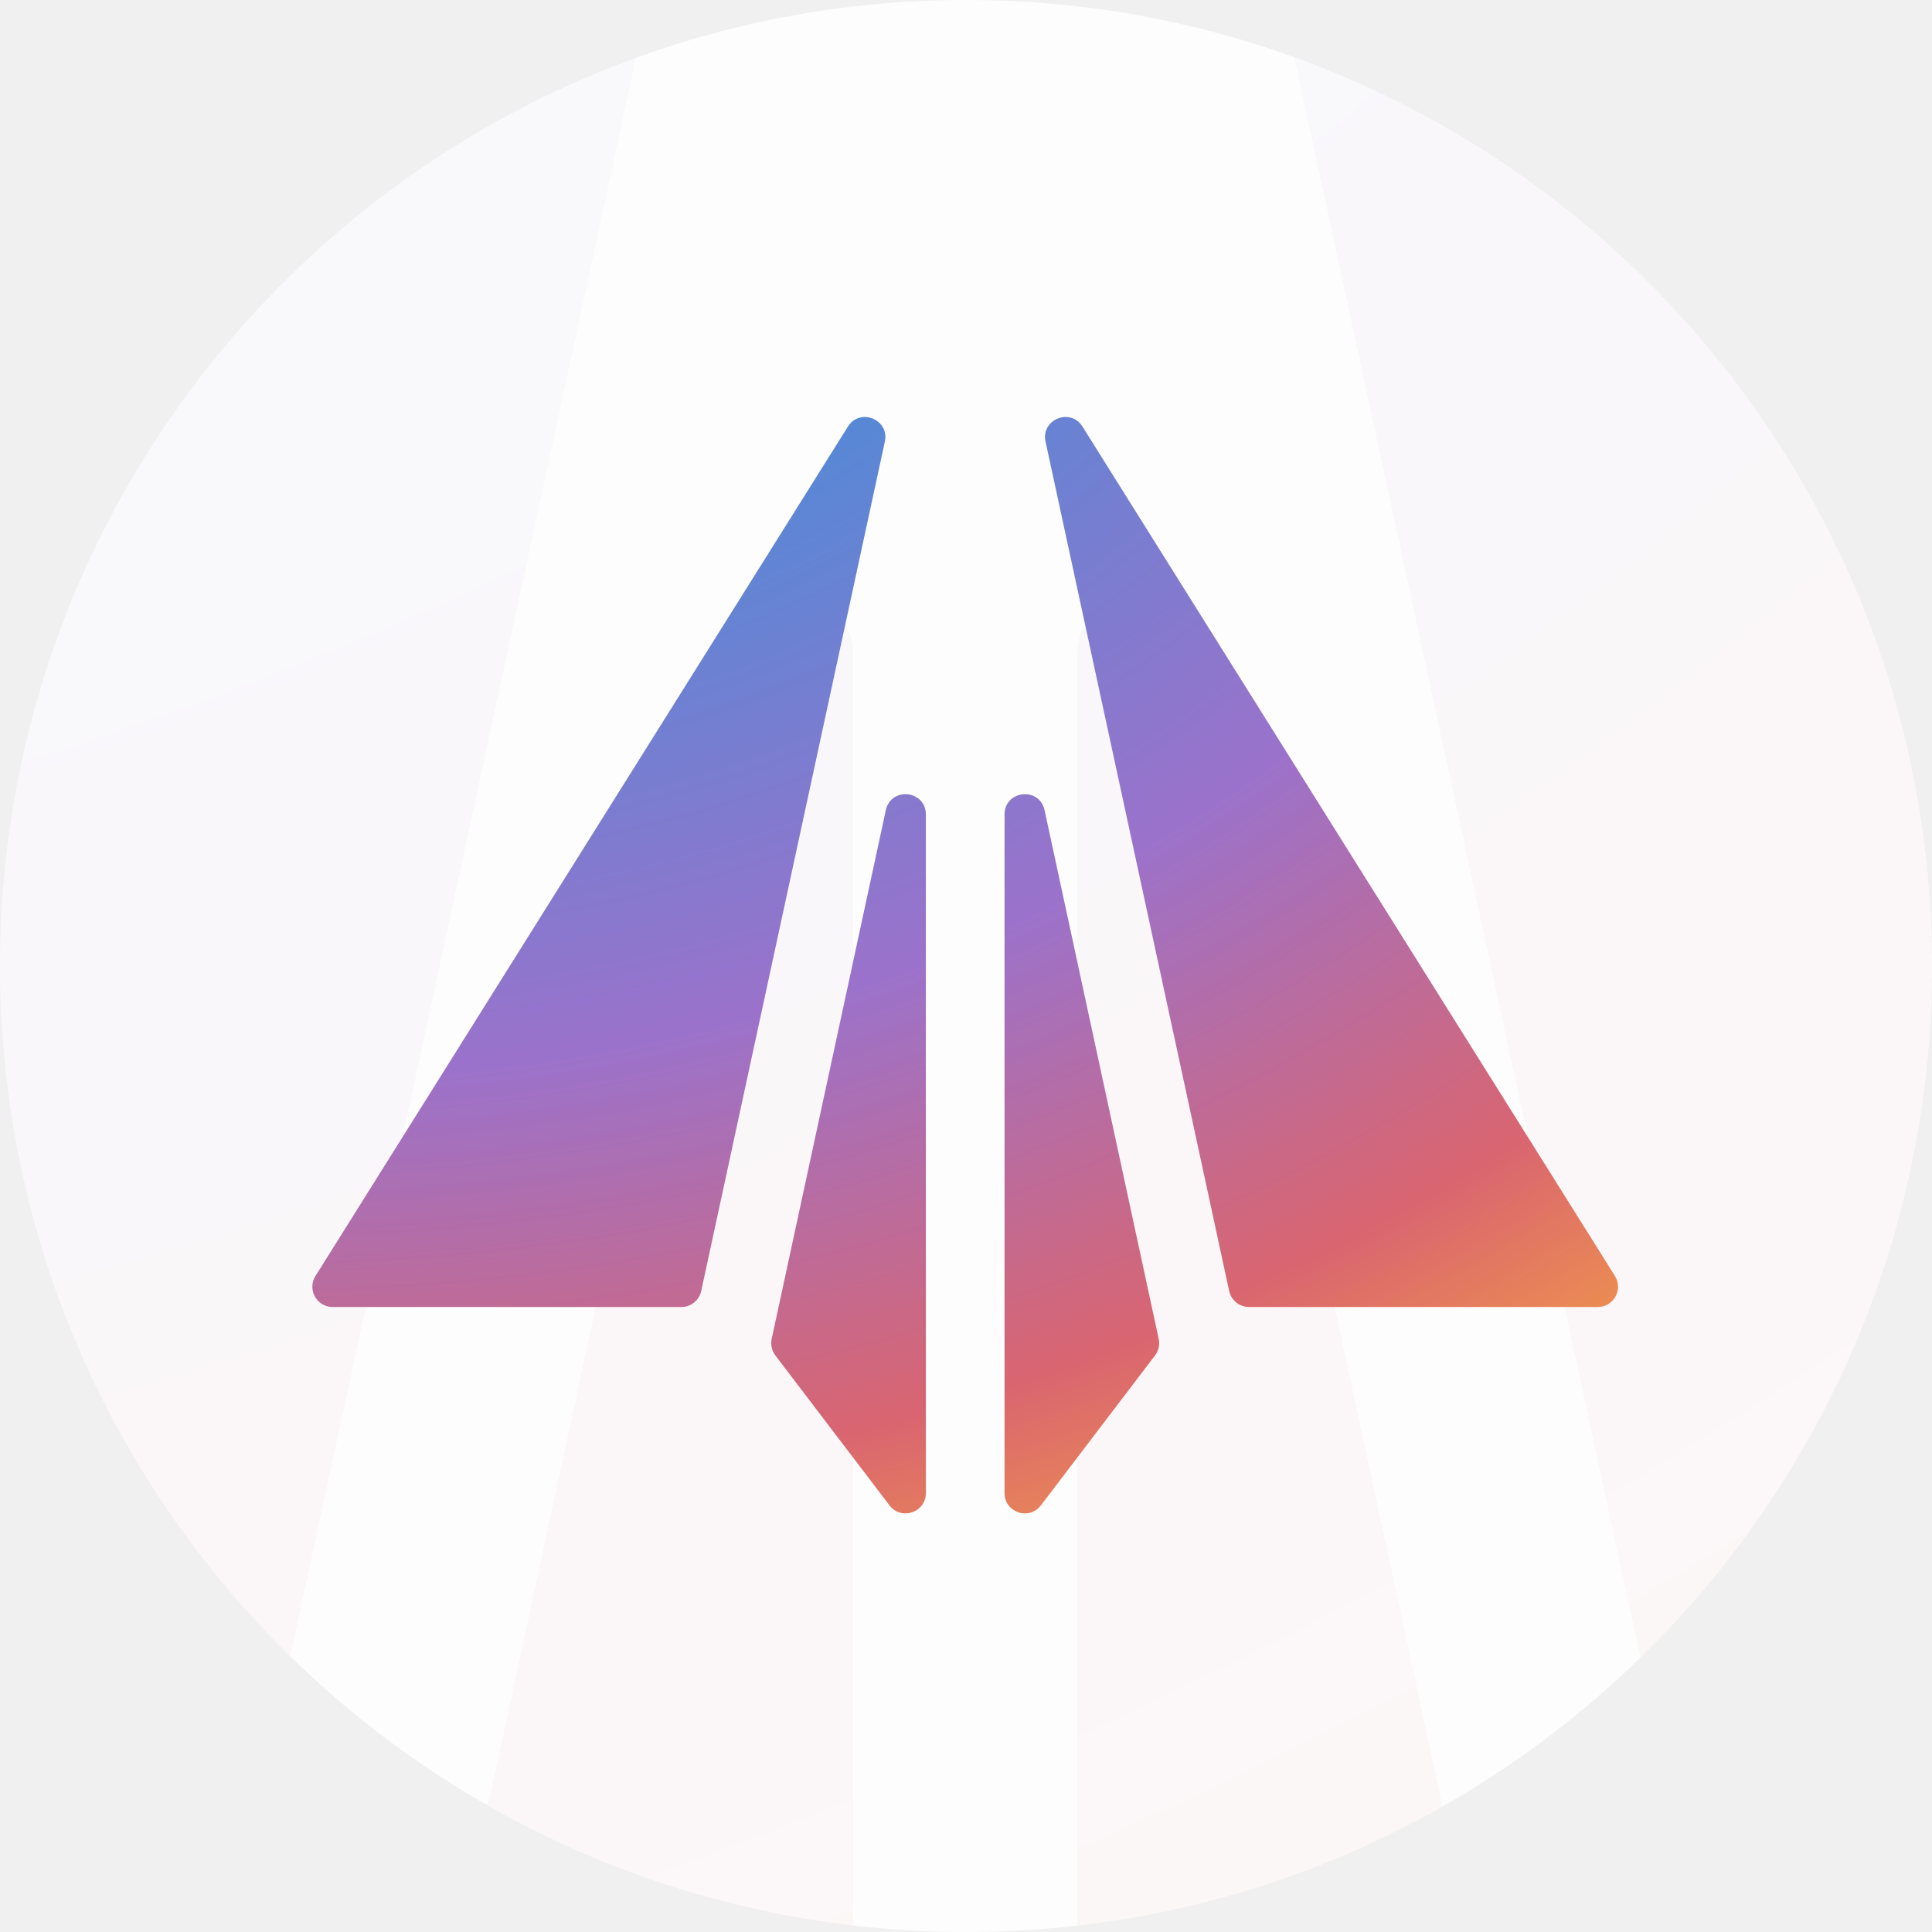
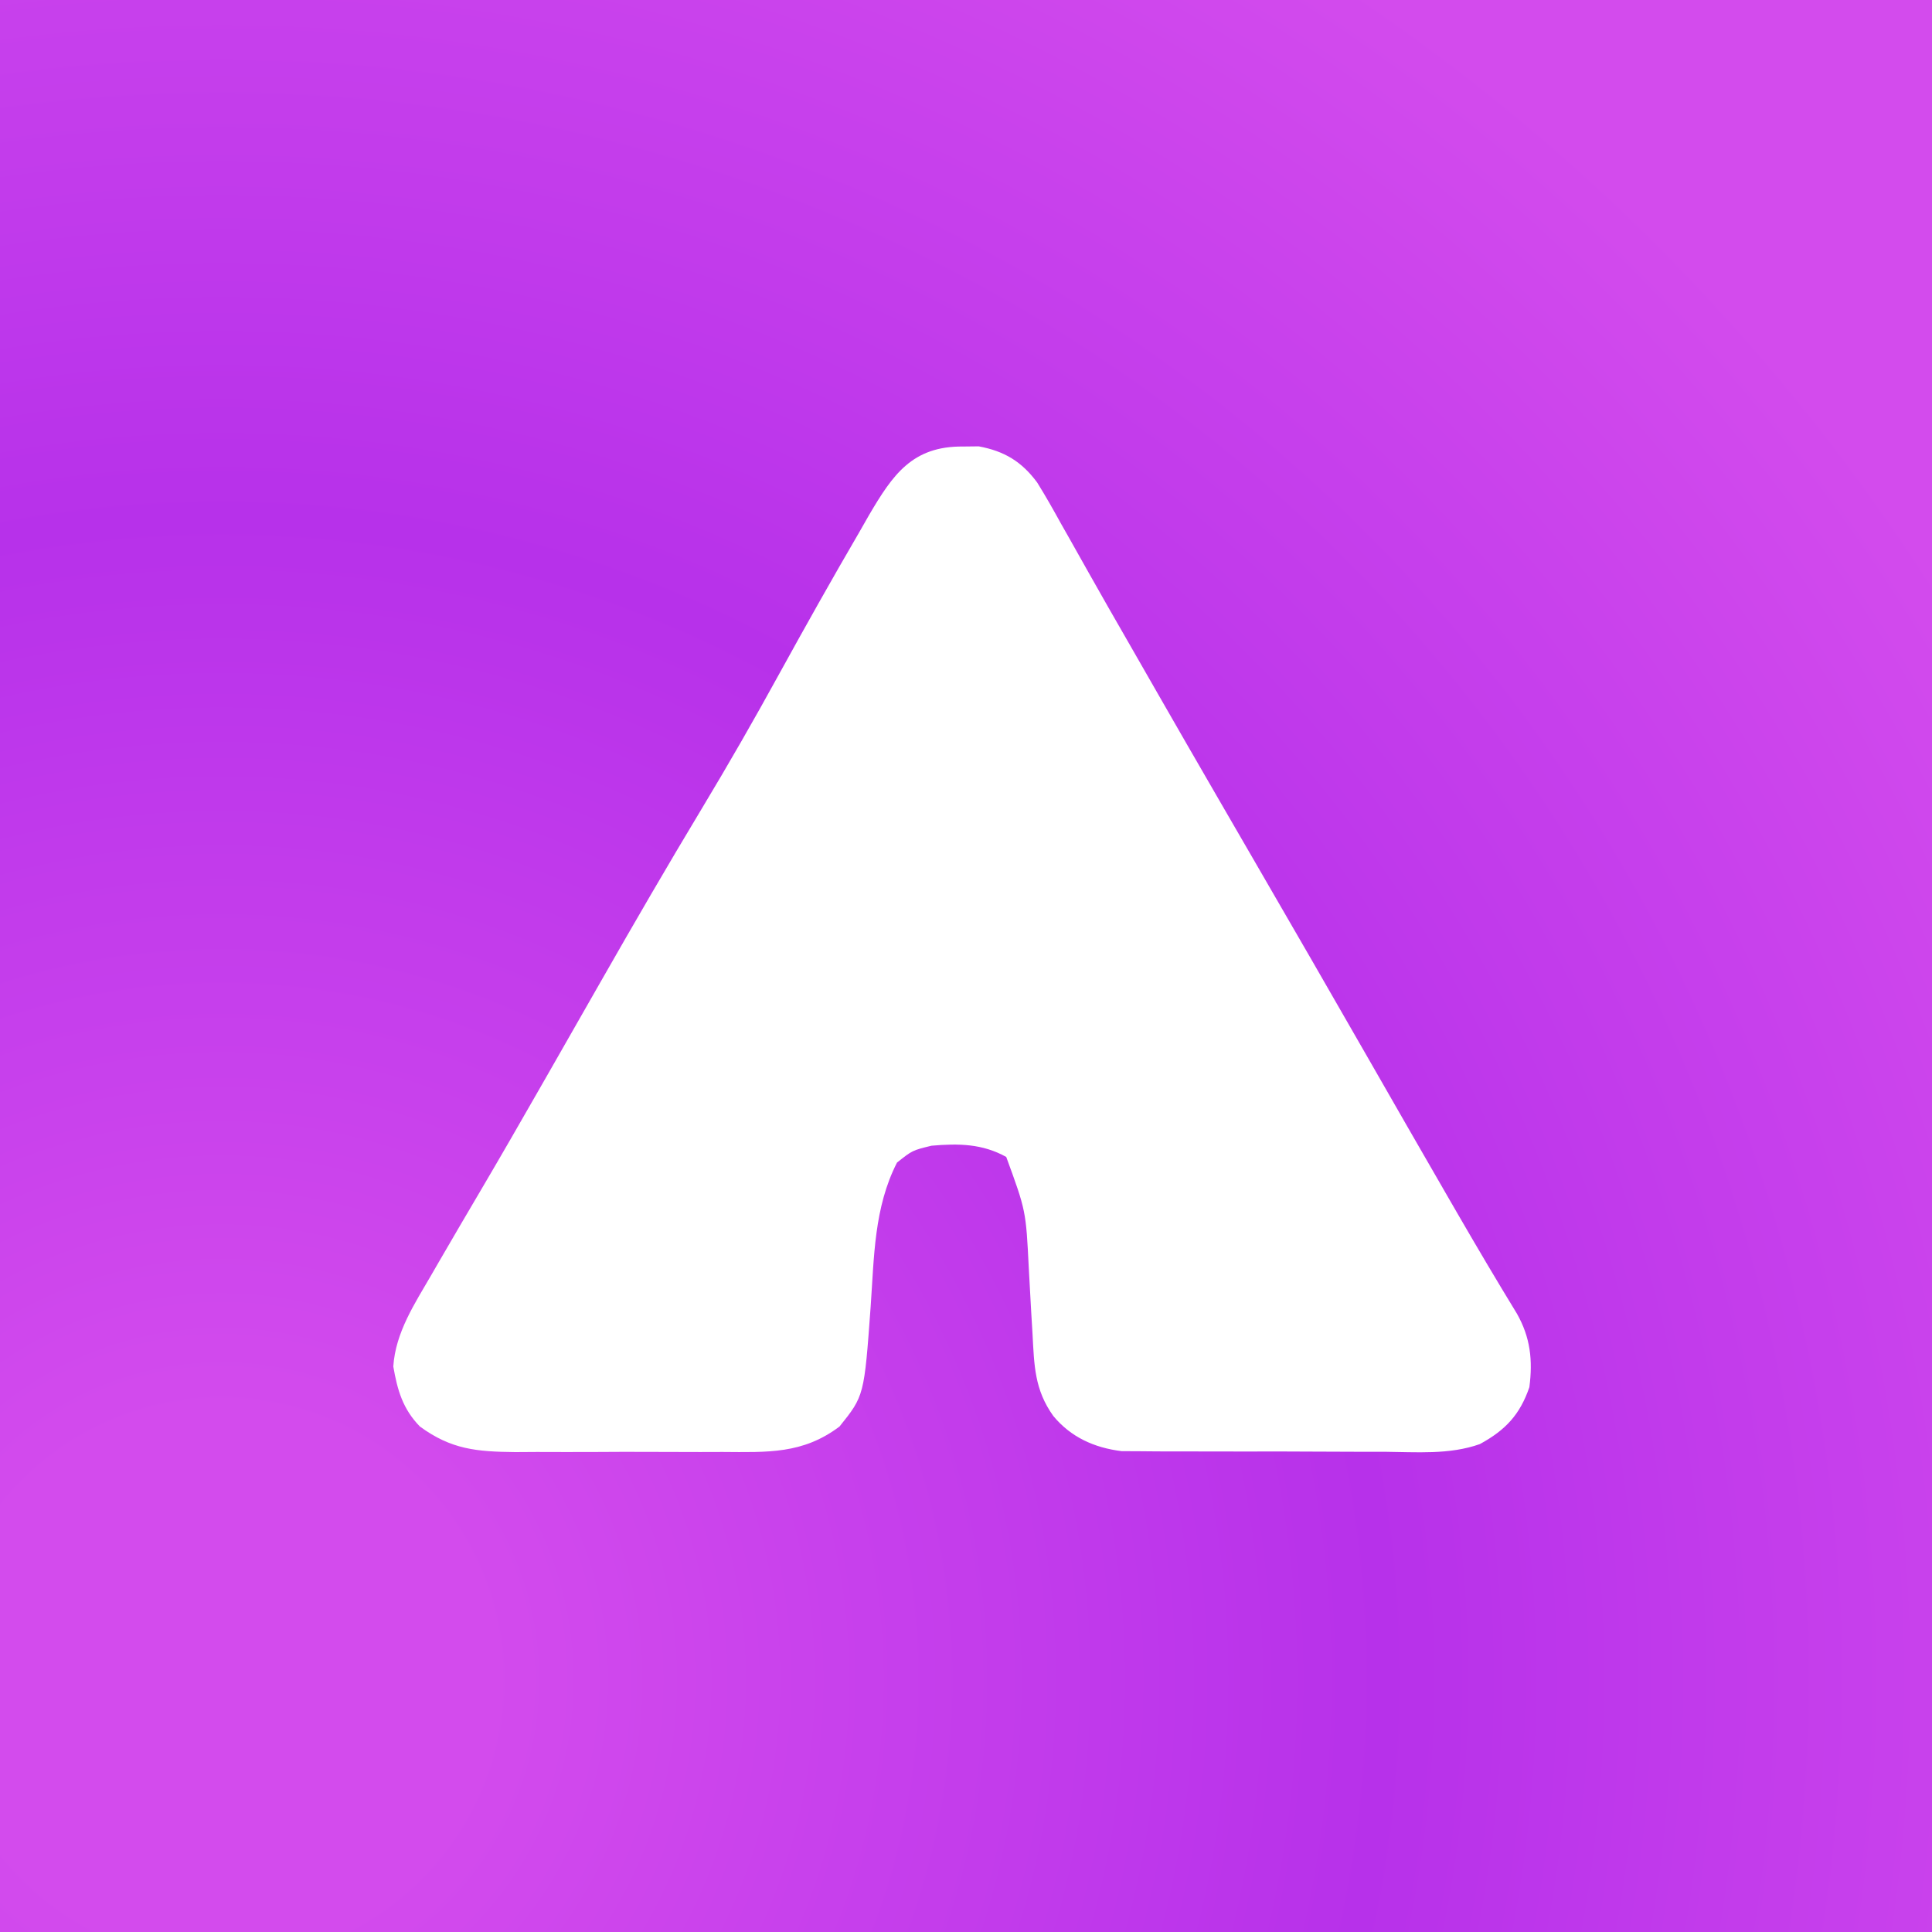
- <svg xmlns="http://www.w3.org/2000/svg" width="1200" height="1200" viewBox="0 0 1200 1200" fill="none">
-   <g clip-path="url(#clip0_1177_56)">
-     <rect width="1200" height="1200" rx="600" fill="#FDFDFD" />
-     <path d="M806.896 -279.064C785.598 -313.026 733.108 -291.661 741.582 -252.479L1066.32 1248.94C1069.88 1265.41 1084.45 1277.16 1101.31 1277.16H1718.15C1746.29 1277.16 1763.42 1246.19 1748.47 1222.35L806.896 -279.064Z" fill="url(#paint0_radial_1177_56)" fill-opacity="0.04" />
-     <path d="M669.079 1606.13C669.079 1640.4 712.592 1655.08 733.354 1627.82L935.184 1362.81C941.526 1354.48 943.905 1343.8 941.696 1333.57L739.866 399.014C730.809 357.077 669.079 363.667 669.079 406.57L669.079 1606.13Z" fill="url(#paint1_radial_1177_56)" fill-opacity="0.04" />
-     <path d="M392.104 -279.064C413.403 -313.026 465.892 -291.661 457.418 -252.479L132.68 1248.94C129.117 1265.41 114.546 1277.16 97.692 1277.16H-519.146C-547.286 1277.16 -564.423 1246.19 -549.473 1222.35L392.104 -279.064Z" fill="url(#paint2_radial_1177_56)" fill-opacity="0.04" />
-     <path d="M529.921 1606.13C529.921 1640.4 486.408 1655.08 465.646 1627.82L263.816 1362.81C257.474 1354.48 255.095 1343.8 257.304 1333.57L459.134 399.014C468.191 357.077 529.921 363.667 529.921 406.57V1606.13Z" fill="url(#paint3_radial_1177_56)" fill-opacity="0.04" />
-     <path d="M672.345 264.951C664.864 253.017 646.428 260.525 649.404 274.293L763.463 801.88C764.715 807.668 769.833 811.799 775.752 811.799H992.407C1002.29 811.799 1008.31 800.915 1003.06 792.538L672.345 264.951Z" fill="url(#paint4_radial_1177_56)" />
-     <path d="M623.939 927.397C623.939 939.438 639.222 944.597 646.514 935.018L717.404 841.895C719.631 838.969 720.467 835.214 719.691 831.618L648.801 503.223C645.62 488.487 623.939 490.802 623.939 505.878L623.939 927.397Z" fill="url(#paint5_radial_1177_56)" />
-     <path d="M526.655 264.951C534.136 253.017 552.572 260.525 549.596 274.293L435.537 801.88C434.285 807.668 429.167 811.799 423.248 811.799H206.593C196.709 811.799 190.69 800.915 195.941 792.538L526.655 264.951Z" fill="url(#paint6_radial_1177_56)" />
-     <path d="M575.061 927.397C575.061 939.438 559.778 944.597 552.486 935.018L481.596 841.895C479.369 838.969 478.533 835.214 479.309 831.618L550.199 503.223C553.38 488.487 575.061 490.802 575.061 505.878V927.397Z" fill="url(#paint7_radial_1177_56)" />
+ <svg xmlns="http://www.w3.org/2000/svg" width="512" height="512" viewBox="0 0 512 512" fill="none">
+   <g clip-path="url(#clip0_21_22)">
+     <rect width="512" height="512" fill="url(#paint0_radial_21_22)" />
+     <path d="M255.238 118.334C257.288 118.311 257.288 118.311 259.38 118.287C266.181 119.557 270.745 122.318 274.85 127.85C277.068 131.412 279.118 135.031 281.137 138.705C281.914 140.075 282.69 141.445 283.491 142.856C285.159 145.8 286.818 148.749 288.469 151.702C291.91 157.839 295.419 163.939 298.927 170.04C301.632 174.745 304.329 179.456 307.023 184.167C312.112 193.056 317.232 201.928 322.365 210.793C323.177 212.196 323.989 213.598 324.825 215.043C327.274 219.27 329.723 223.496 332.172 227.723C342.366 245.313 352.539 262.915 362.641 280.557C369.697 292.878 376.768 305.191 383.874 317.485C384.695 318.906 385.516 320.327 386.363 321.791C391.477 330.621 396.661 339.402 401.988 348.111C405.581 354.429 406.23 360.535 405.297 367.621C402.832 374.815 399.038 378.972 392.169 382.703C384.106 385.566 375.299 384.806 366.824 384.731C364.709 384.731 362.595 384.733 360.48 384.737C356.063 384.739 351.648 384.721 347.231 384.687C341.588 384.644 335.946 384.648 330.302 384.667C325.941 384.678 321.579 384.666 317.218 384.648C315.138 384.641 313.058 384.64 310.977 384.646C308.065 384.651 305.153 384.623 302.241 384.594C300.589 384.586 298.936 384.577 297.234 384.569C289.986 383.674 283.773 380.853 279.137 375.249C274.137 368.27 274.077 361.828 273.627 353.459C273.515 351.596 273.403 349.733 273.287 347.814C273.063 343.927 272.848 340.04 272.645 336.152C271.889 320.865 271.889 320.865 266.664 306.602C260.329 303.085 254.041 302.999 246.859 303.625C241.781 304.865 241.781 304.865 237.719 308.09C231.621 319.975 231.657 333.141 230.739 346.177C229.019 369.891 229.019 369.891 222.484 378.039C212.773 385.366 203.426 384.859 191.492 384.783C188.56 384.791 188.56 384.791 185.569 384.8C181.445 384.809 177.323 384.796 173.2 384.768C167.939 384.734 162.68 384.754 157.419 384.79C152.368 384.816 147.317 384.798 142.266 384.783C140.388 384.795 138.511 384.807 136.576 384.819C126.296 384.71 119.595 384.127 111.273 378.039C106.737 373.374 105.315 368.404 104.228 362.133C104.822 353.109 109.854 345.555 114.32 337.855C114.942 336.779 115.563 335.703 116.204 334.594C119.947 328.132 123.726 321.692 127.519 315.258C132.774 306.333 137.933 297.357 143.075 288.37C143.966 286.815 144.856 285.26 145.774 283.657C150.282 275.782 154.781 267.901 159.274 260.017C168.033 244.664 176.893 229.385 186.017 214.235C193.092 202.484 199.898 190.626 206.488 178.609C213.428 166.006 220.464 153.463 227.721 141.03C228.585 139.515 229.449 137.999 230.34 136.438C236.541 125.925 241.707 118.182 255.238 118.334Z" fill="white" />
  </g>
  <defs>
-     <radialGradient id="paint0_radial_1177_56" cx="0" cy="0" r="1" gradientTransform="matrix(755.281 3220.39 -3836.69 634.576 -633.706 -1346.76)" gradientUnits="userSpaceOnUse">
-       <stop stop-color="#1BA1E3" />
-       <stop offset="0" stop-color="#1BA1E3" />
-       <stop offset="0.3" stop-color="#5489D6" />
-       <stop offset="0.546" stop-color="#9B72CB" />
-       <stop offset="0.825" stop-color="#D96570" />
-       <stop offset="1" stop-color="#F49C46" />
+     <radialGradient id="paint0_radial_21_22" cx="0" cy="0" r="1" gradientUnits="userSpaceOnUse" gradientTransform="translate(60.5 440) rotate(-42.831) scale(532.479)">
+       <stop offset="0.13" stop-color="#D34BED" />
+       <stop offset="0.568" stop-color="#B731EA" />
+       <stop offset="1" stop-color="#D34BED" />
    </radialGradient>
-     <radialGradient id="paint1_radial_1177_56" cx="0" cy="0" r="1" gradientTransform="matrix(755.281 3220.39 -3836.69 634.576 -633.706 -1346.76)" gradientUnits="userSpaceOnUse">
-       <stop stop-color="#1BA1E3" />
-       <stop offset="0" stop-color="#1BA1E3" />
-       <stop offset="0.3" stop-color="#5489D6" />
-       <stop offset="0.546" stop-color="#9B72CB" />
-       <stop offset="0.825" stop-color="#D96570" />
-       <stop offset="1" stop-color="#F49C46" />
-     </radialGradient>
-     <radialGradient id="paint2_radial_1177_56" cx="0" cy="0" r="1" gradientTransform="matrix(755.281 3220.39 -3836.69 634.576 -633.706 -1346.76)" gradientUnits="userSpaceOnUse">
-       <stop stop-color="#1BA1E3" />
-       <stop offset="0" stop-color="#1BA1E3" />
-       <stop offset="0.3" stop-color="#5489D6" />
-       <stop offset="0.546" stop-color="#9B72CB" />
-       <stop offset="0.825" stop-color="#D96570" />
-       <stop offset="1" stop-color="#F49C46" />
-     </radialGradient>
-     <radialGradient id="paint3_radial_1177_56" cx="0" cy="0" r="1" gradientTransform="matrix(755.281 3220.39 -3836.69 634.576 -633.706 -1346.76)" gradientUnits="userSpaceOnUse">
-       <stop stop-color="#1BA1E3" />
-       <stop offset="0" stop-color="#1BA1E3" />
-       <stop offset="0.3" stop-color="#5489D6" />
-       <stop offset="0.546" stop-color="#9B72CB" />
-       <stop offset="0.825" stop-color="#D96570" />
-       <stop offset="1" stop-color="#F49C46" />
-     </radialGradient>
-     <radialGradient id="paint4_radial_1177_56" cx="0" cy="0" r="1" gradientTransform="matrix(274.644 1185.23 -1411.16 229.793 166.356 -110.23)" gradientUnits="userSpaceOnUse">
-       <stop stop-color="#22B1F8" />
-       <stop offset="0.242" stop-color="#1BA1E3" />
-       <stop offset="0.382" stop-color="#5489D6" />
-       <stop offset="0.649" stop-color="#9B72CB" />
-       <stop offset="0.867" stop-color="#D96570" />
-       <stop offset="1" stop-color="#F49C46" />
-     </radialGradient>
-     <radialGradient id="paint5_radial_1177_56" cx="0" cy="0" r="1" gradientTransform="matrix(274.644 1185.23 -1411.16 229.793 166.356 -110.23)" gradientUnits="userSpaceOnUse">
-       <stop stop-color="#22B1F8" />
-       <stop offset="0.242" stop-color="#1BA1E3" />
-       <stop offset="0.382" stop-color="#5489D6" />
-       <stop offset="0.649" stop-color="#9B72CB" />
-       <stop offset="0.867" stop-color="#D96570" />
-       <stop offset="1" stop-color="#F49C46" />
-     </radialGradient>
-     <radialGradient id="paint6_radial_1177_56" cx="0" cy="0" r="1" gradientTransform="matrix(274.644 1185.23 -1411.16 229.793 166.356 -110.23)" gradientUnits="userSpaceOnUse">
-       <stop stop-color="#22B1F8" />
-       <stop offset="0.242" stop-color="#1BA1E3" />
-       <stop offset="0.382" stop-color="#5489D6" />
-       <stop offset="0.649" stop-color="#9B72CB" />
-       <stop offset="0.867" stop-color="#D96570" />
-       <stop offset="1" stop-color="#F49C46" />
-     </radialGradient>
-     <radialGradient id="paint7_radial_1177_56" cx="0" cy="0" r="1" gradientTransform="matrix(274.644 1185.23 -1411.16 229.793 166.356 -110.23)" gradientUnits="userSpaceOnUse">
-       <stop stop-color="#22B1F8" />
-       <stop offset="0.242" stop-color="#1BA1E3" />
-       <stop offset="0.382" stop-color="#5489D6" />
-       <stop offset="0.649" stop-color="#9B72CB" />
-       <stop offset="0.867" stop-color="#D96570" />
-       <stop offset="1" stop-color="#F49C46" />
-     </radialGradient>
-     <clipPath id="clip0_1177_56">
-       <rect width="1200" height="1200" rx="600" fill="white" />
+     <clipPath id="clip0_21_22">
+       <rect width="512" height="512" fill="white" />
    </clipPath>
  </defs>
</svg>
